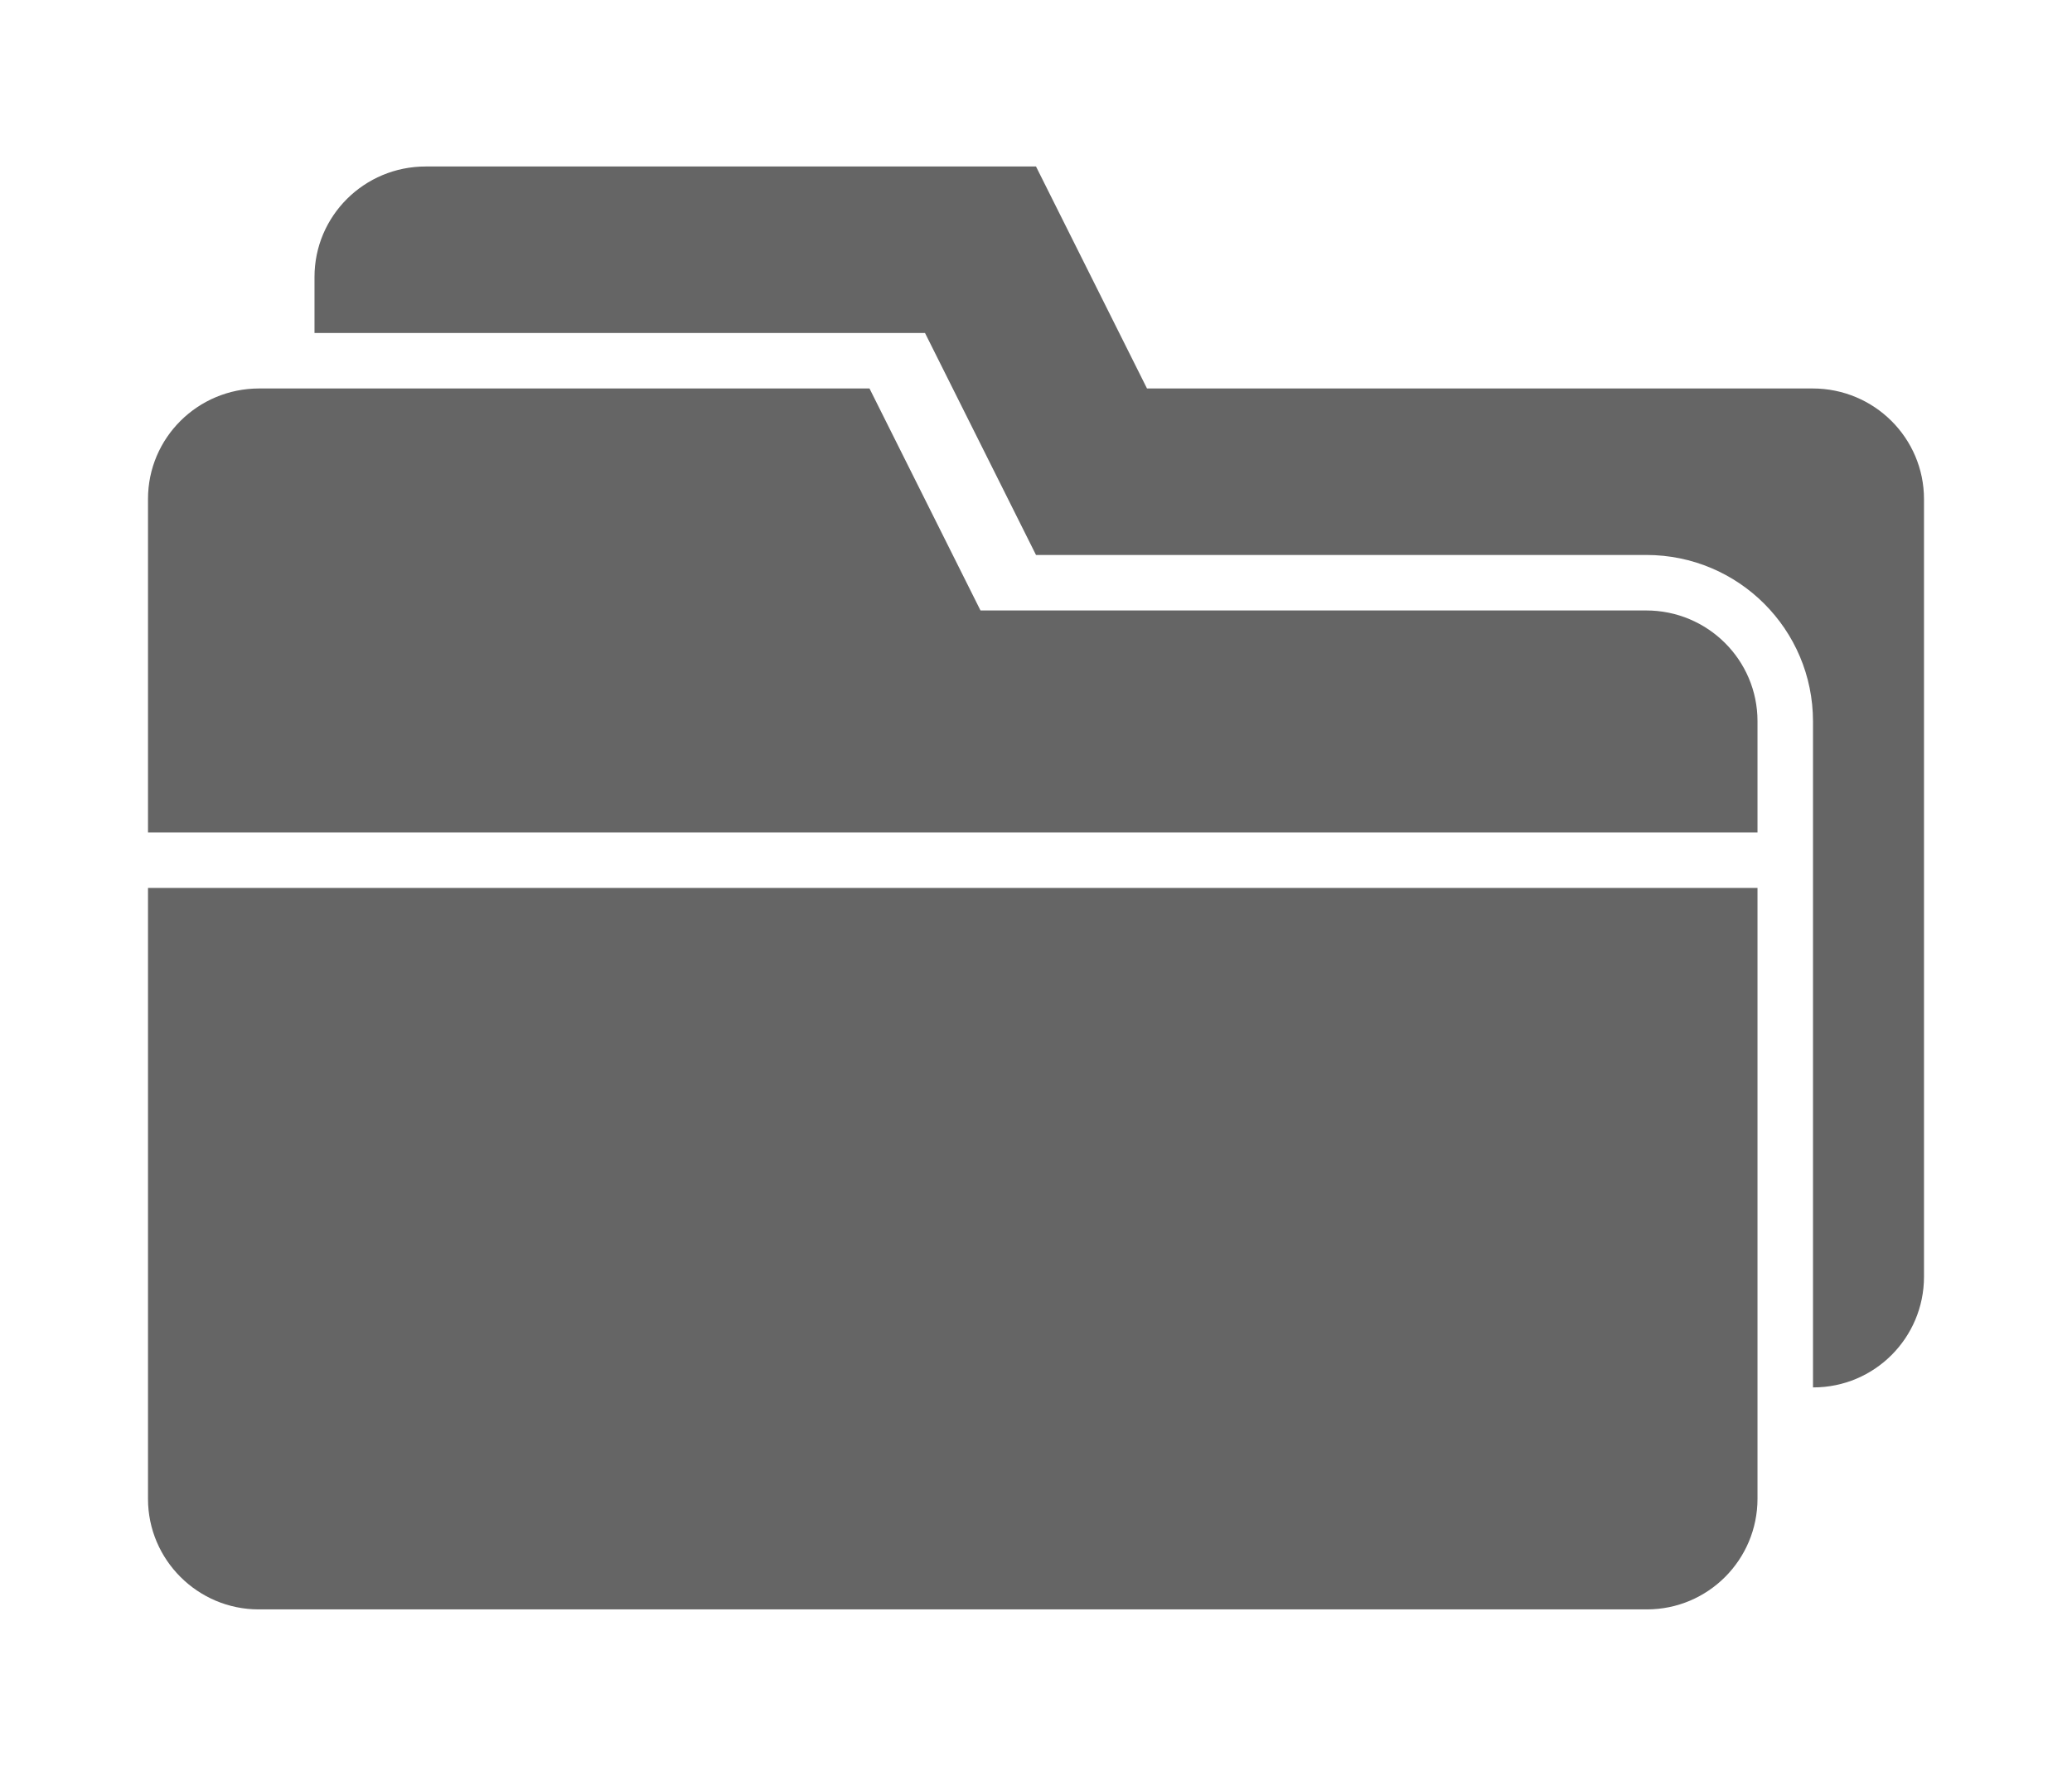
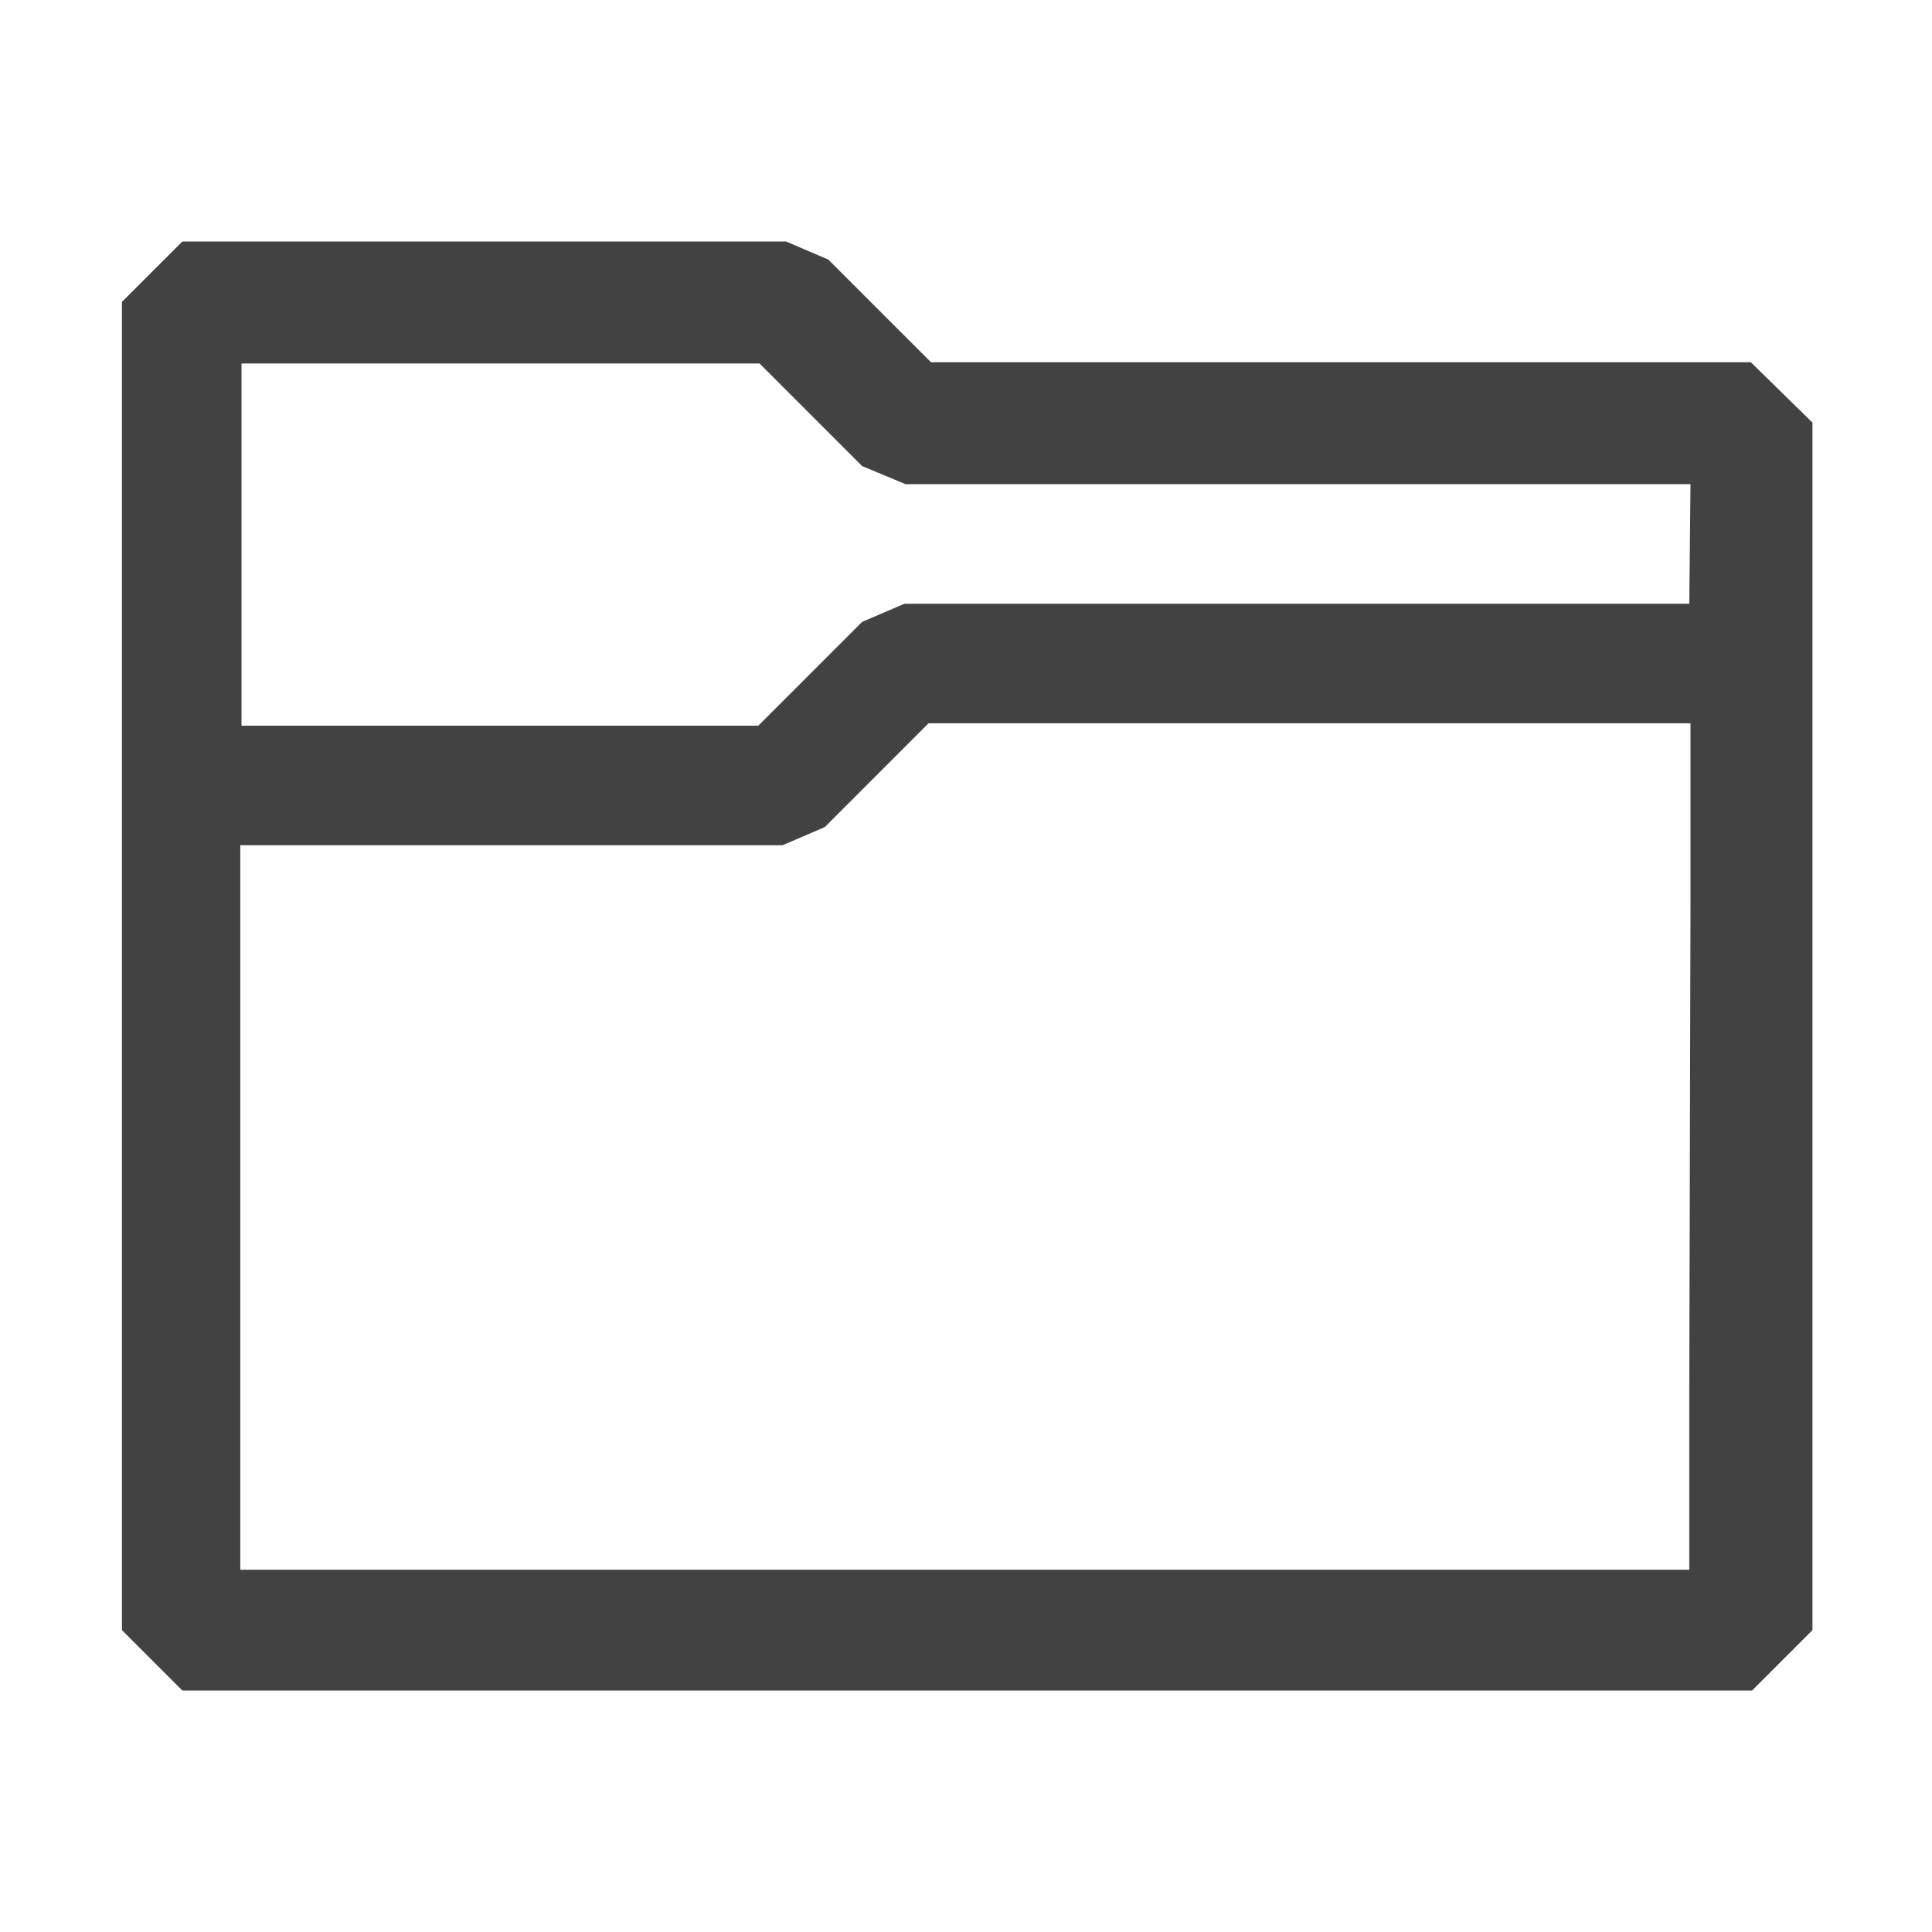
- <svg xmlns="http://www.w3.org/2000/svg" height="24px" version="1.1" viewBox="0 0 32 32" width="28px">
-   <defs />
-   <g fill="none" fill-rule="evenodd" id="Page-1" stroke="none" stroke-width="1">
-     <g fill="#656565">
-       <path d="M3.33066907e-16,15 L3.33066907e-16,8.991 C3.33066907e-16,7.89 0.897,7 2.003,7 L13,7 L15,11 L26.994,11 C28.103,11 29,11.893 29,12.995 L29,15 L0,15 L3.33066907e-16,15 Z M0,16 L0,27.009 C0,28.109 0.9,29 1.993,29 L27.007,29 C28.108,29 29,28.107 29,27.005 L29,16 L0,16 L0,16 Z M3,6 L3,4.991 C3,3.89 3.897,3 5.003,3 L16,3 L18,7 L29.994,7 C31.103,7 32,7.893 32,8.995 L32,23.005 C32,24.107 31.108,25 30.007,25 L30,25 L30,13 C30,11.343 28.658,10 26.997,10 L16,10 L14,6 L3,6 L3,6 L3,6 Z" id="folders" />
-     </g>
-   </g>
+ <svg xmlns="http://www.w3.org/2000/svg" width="16" height="16" viewBox="0 0 16 16" fill="none">
+   <path d="M14.5 3H7.71L6.86 2.15L6.51 2H1.51L1.01 2.5V6.5V13.5L1.51 14H14.51L15.01 13.5V9V3.5L14.5 3ZM13.99 11.49V13H1.99V11.49V7.49V7H6.48L6.83 6.85L7.69 5.99H14V7.49L13.99 11.49ZM13.99 5H7.49L7.14 5.15L6.28 6.01H2V3.01H6.29L7.14 3.86L7.5 4.01H14L13.99 5Z" fill="#424242" />
</svg>
